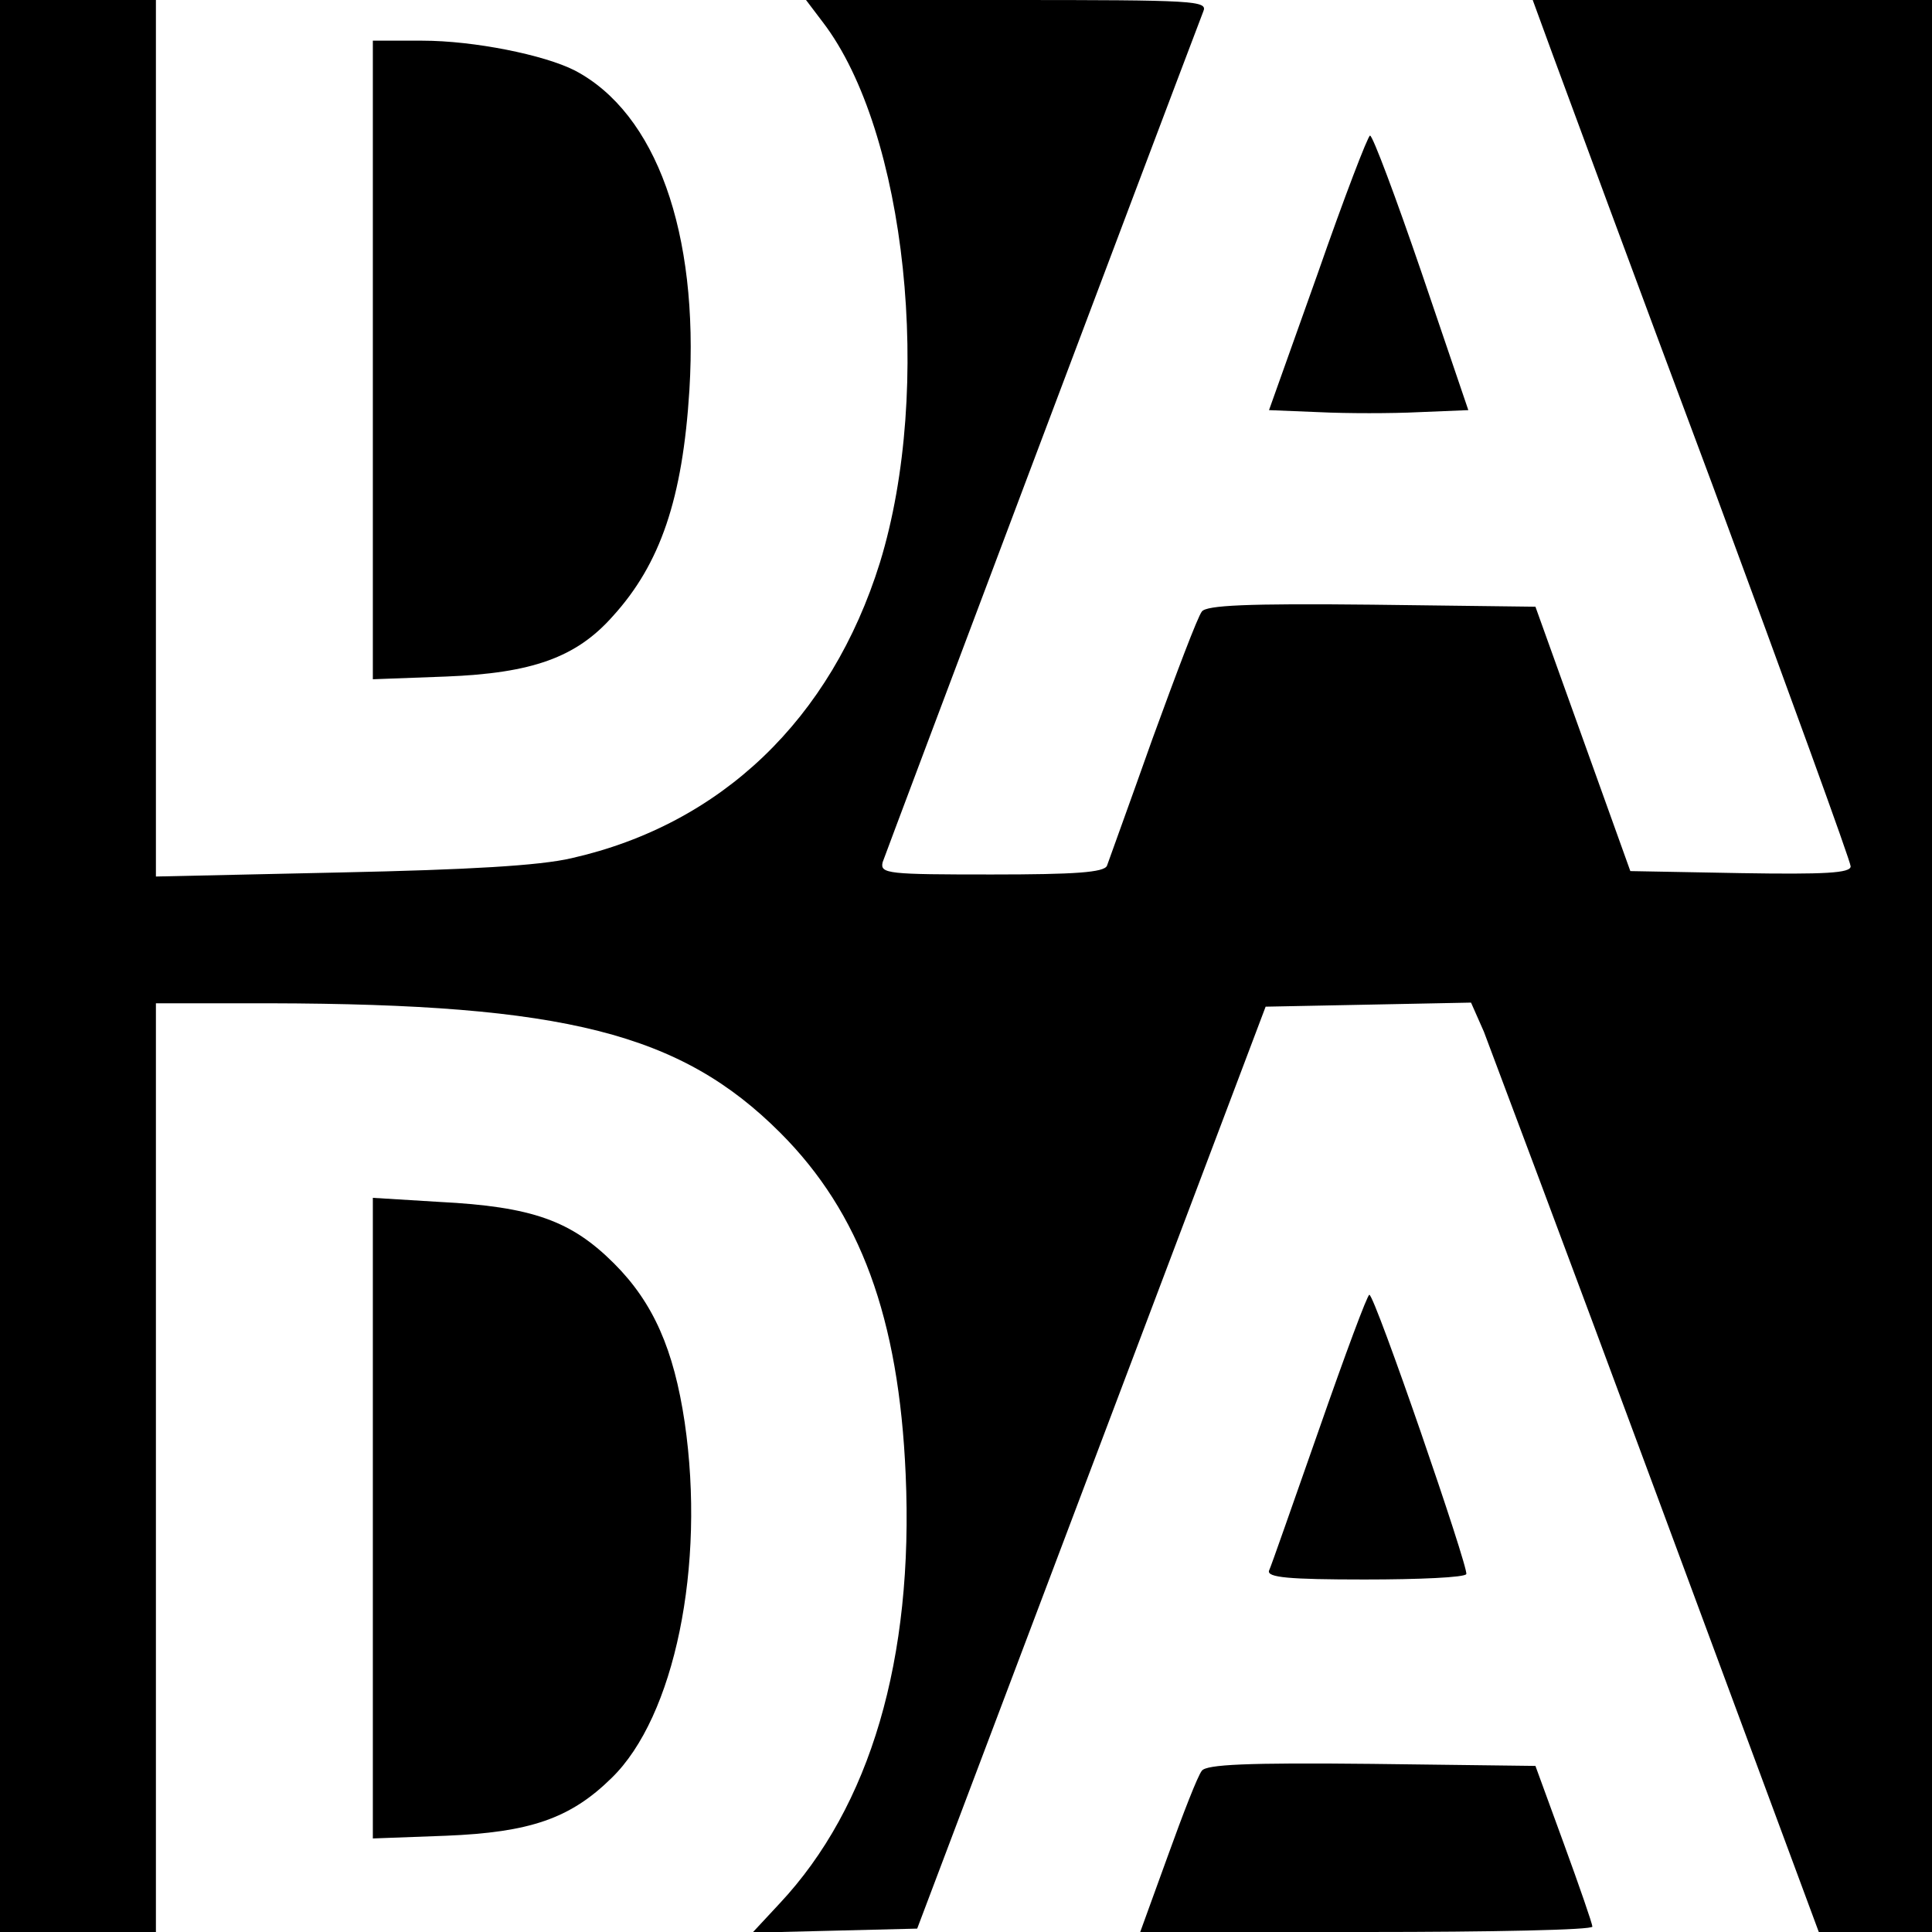
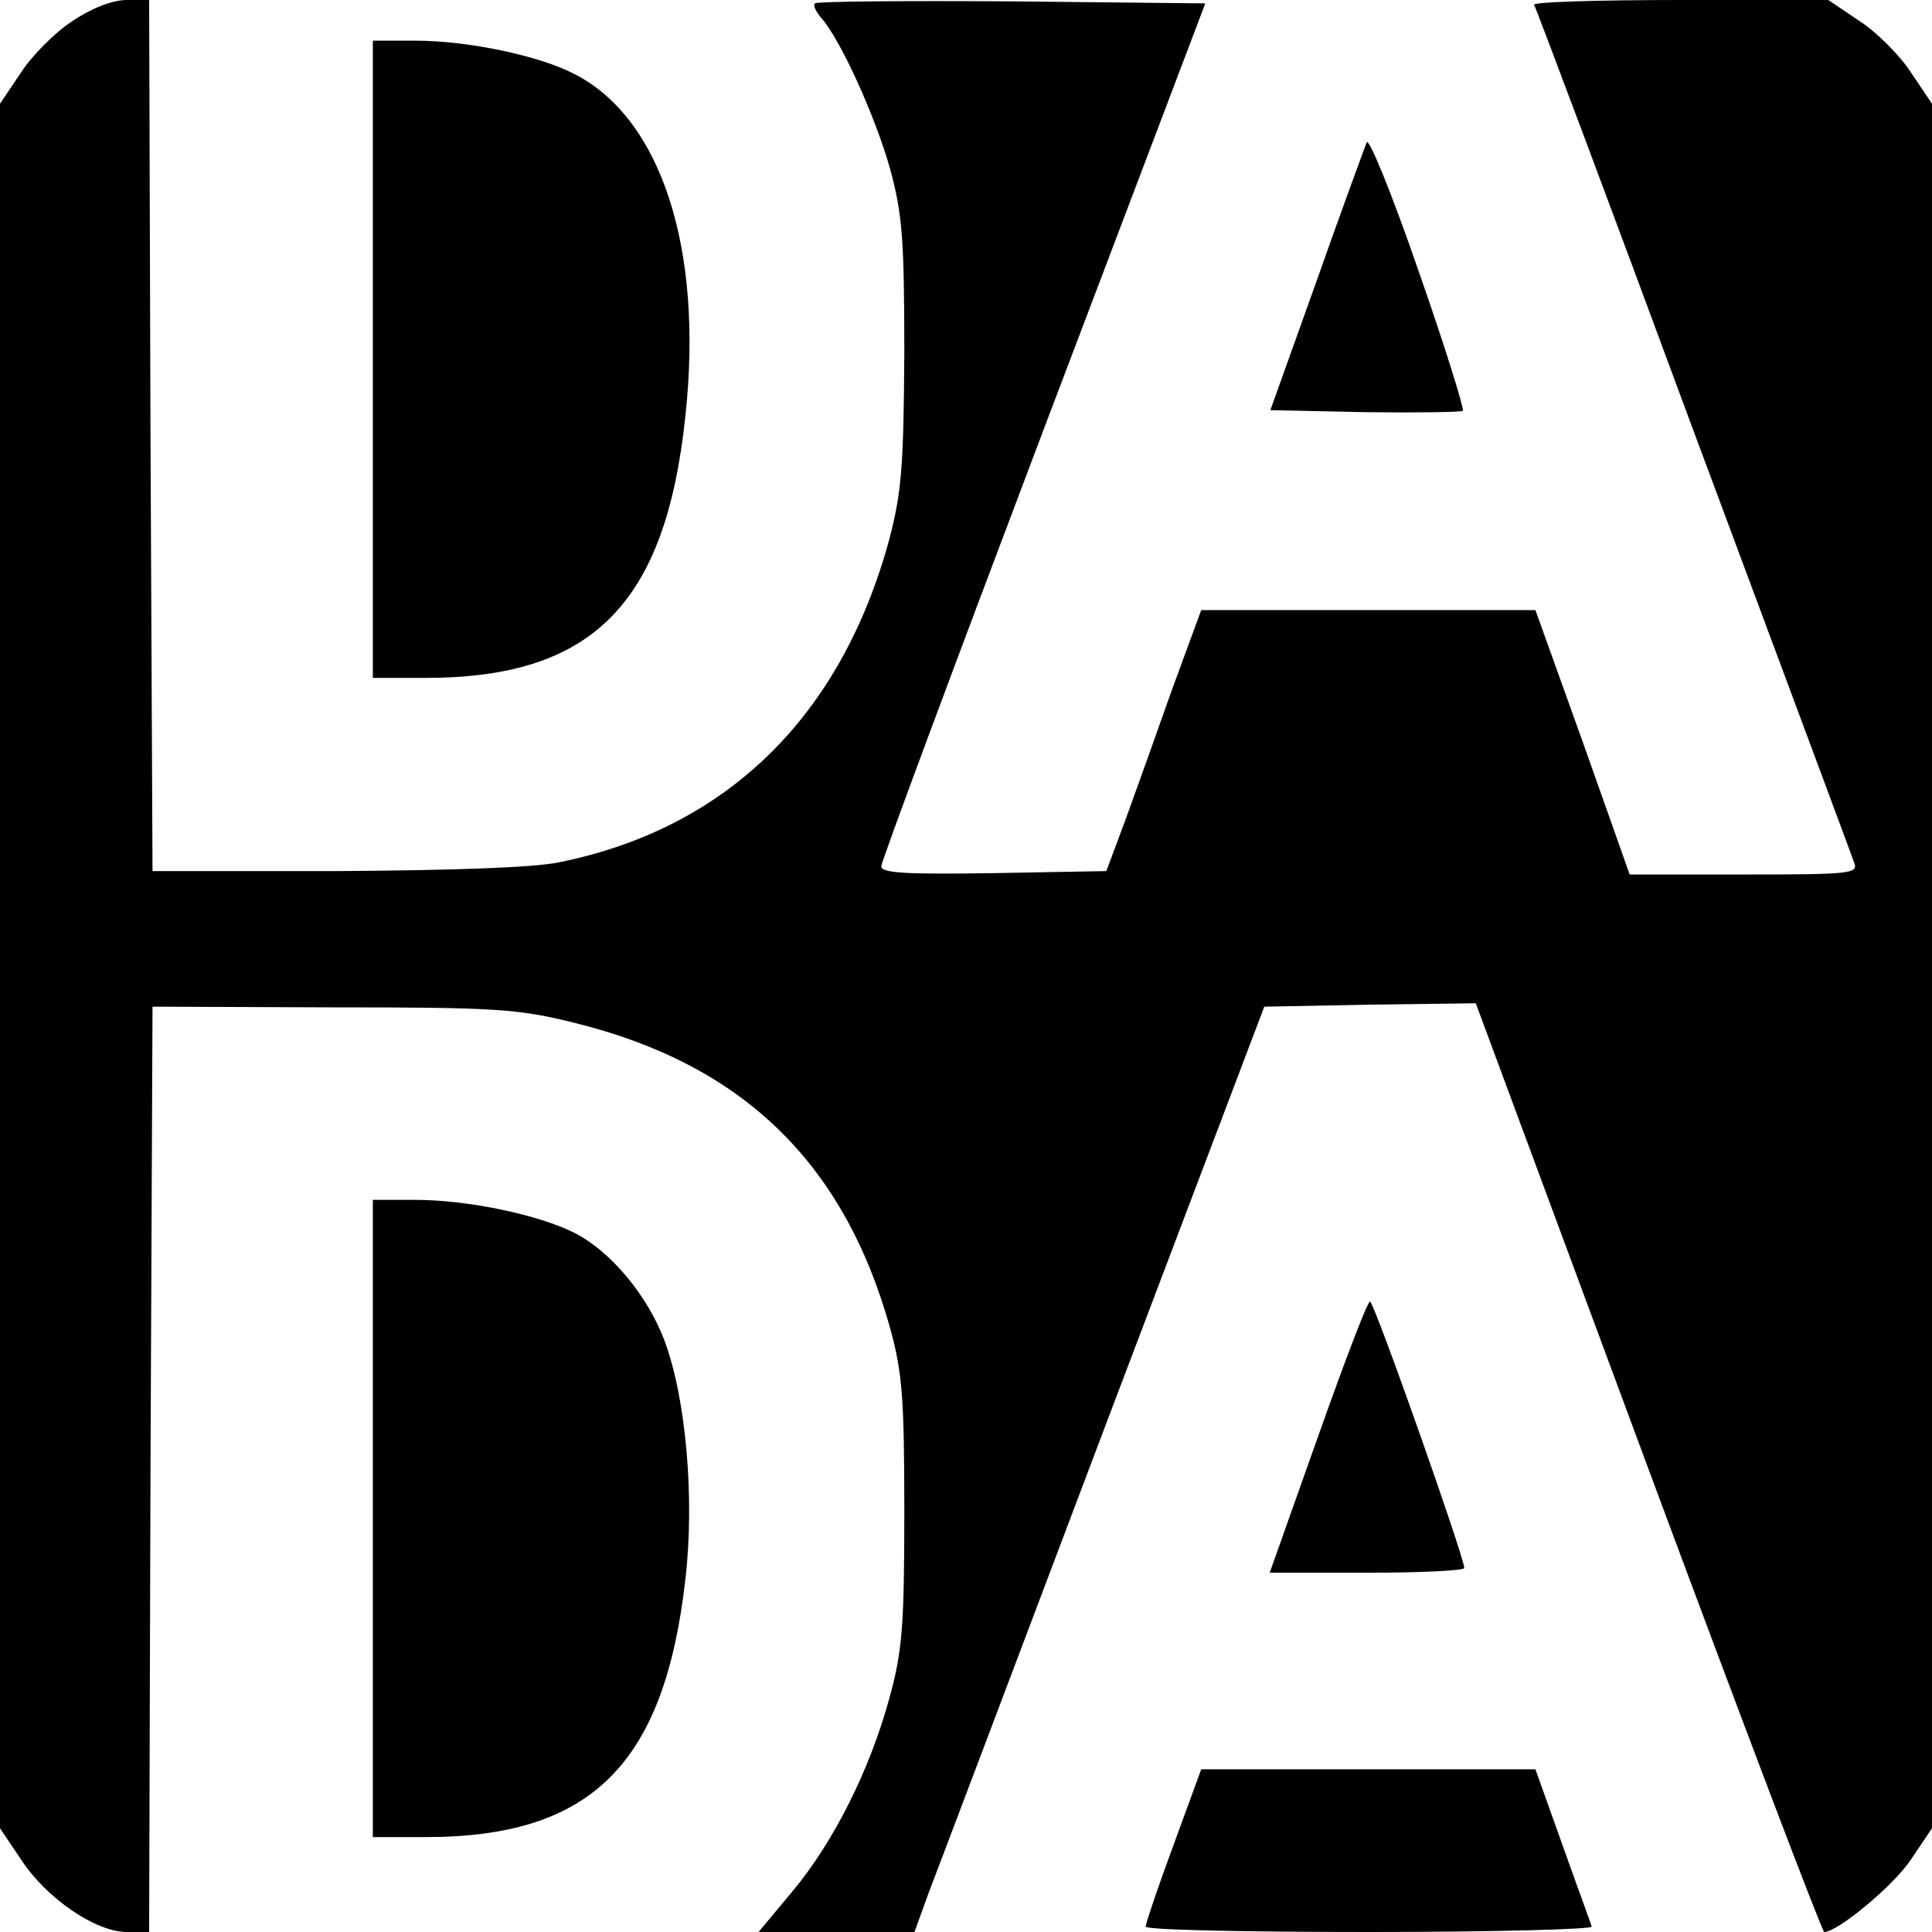
<svg xmlns="http://www.w3.org/2000/svg" version="1.0" width="285pt" height="285pt" viewBox="0 0 285 285" preserveAspectRatio="xMidYMid meet">
  <g transform="translate(0,285) scale(0.1,-0.1)" fill="#000000" stroke="none">
-     <path d="M0 1425 l0 -1425 115 0 115 0 0 685 0 685 168 0 c435 -1 606 -44 753 -191 118 -118 175 -273 185 -504 12 -272 -52 -490 -186 -633 l-40 -43 122 3 121 3 257 680 257 680 152 3 151 3 19 -43 c9 -24 125 -332 256 -686 l238 -642 84 0 83 0 0 1425 0 1425 -295 0 -294 0 30 -82 c17 -46 122 -331 235 -633 112 -303 204 -556 204 -563 0 -10 -38 -12 -162 -10 l-163 3 -70 195 -70 195 -241 3 c-186 2 -244 -1 -251 -10 -6 -7 -38 -92 -73 -188 -34 -96 -65 -181 -67 -187 -4 -10 -47 -13 -170 -13 -153 0 -165 1 -161 18 4 12 407 1082 473 1255 7 16 -11 17 -289 17 l-297 0 25 -33 c123 -161 163 -540 84 -797 -72 -231 -234 -386 -455 -436 -47 -11 -152 -17 -340 -21 l-273 -6 0 647 0 646 -115 0 -115 0 0 -1425z" />
-     <path d="M550 2319 l0 -471 108 4 c127 5 192 28 246 89 70 77 103 173 113 334 14 232 -49 408 -169 471 -45 23 -149 44 -225 44 l-73 0 0 -471z" />
-     <path d="M1944 2447 l-72 -202 74 -3 c41 -2 107 -2 147 0 l73 3 -69 203 c-38 111 -72 202 -76 202 -3 0 -38 -91 -77 -203z" />
-     <path d="M550 610 l0 -472 108 4 c123 5 183 25 244 85 93 90 139 313 108 525 -16 107 -46 176 -104 234 -63 63 -120 84 -258 91 l-98 6 0 -473z" />
-     <path d="M1946 742 c-38 -108 -71 -203 -74 -209 -3 -10 29 -13 141 -13 80 0 148 3 150 8 4 8 -135 412 -143 412 -3 0 -36 -89 -74 -198z" />
-     <path d="M1773 238 c-6 -7 -28 -64 -50 -125 l-41 -113 334 0 c184 0 334 3 333 8 0 4 -19 59 -42 122 l-42 115 -241 3 c-186 2 -244 -1 -251 -10z" />
+     <path d="M107 2819 c-25 -16 -60 -51 -76 -76 l-31 -46 0 -1272 0 -1272 31 -46 c37 -57 110 -107 156 -107 l33 0 2 683 3 682 265 -1 c241 0 274 -2 358 -23 247 -61 397 -206 465 -450 18 -65 21 -103 21 -271 0 -169 -3 -206 -22 -275 -29 -106 -82 -212 -143 -285 l-50 -60 115 0 115 0 21 58 c12 31 128 338 258 682 l237 625 156 3 156 2 254 -685 c140 -377 257 -685 260 -685 20 0 103 69 128 107 l31 46 0 1272 0 1272 -31 46 c-16 25 -51 60 -76 76 l-46 31 -219 0 c-121 0 -217 -3 -215 -7 3 -5 109 -287 235 -628 127 -341 234 -628 237 -637 7 -17 -5 -18 -162 -18 l-169 0 -69 195 -70 195 -246 0 -247 0 -43 -117 c-23 -65 -54 -152 -69 -193 l-28 -75 -166 -3 c-129 -2 -166 0 -166 10 0 7 108 297 239 643 l239 630 -286 3 c-157 1 -287 0 -290 -3 -3 -3 2 -13 10 -22 28 -32 79 -144 101 -222 18 -66 21 -103 21 -271 -1 -168 -4 -206 -22 -275 -71 -262 -240 -427 -487 -477 -38 -8 -160 -12 -330 -13 l-270 0 -3 643 -2 642 -33 0 c-21 0 -52 -12 -80 -31z" />
+     <path d="M550 2320 l0 -470 78 0 c246 0 354 109 383 386 27 248 -36 440 -164 505 -52 27 -157 49 -234 49 l-63 0 0 -470z" />
+     <path d="M2016 2640 c-3 -8 -37 -100 -74 -205 l-68 -190 139 -3 c77 -1 142 0 145 2 2 3 -27 97 -66 208 -39 113 -73 196 -76 188z" />
+     <path d="M550 610 l0 -470 78 0 c244 0 352 107 383 380 14 119 1 268 -31 353 -25 66 -79 131 -132 158 -53 27 -158 49 -235 49 l-63 0 0 -470z" />
+     <path d="M1944 730 l-71 -200 143 0 c79 0 144 3 144 7 0 16 -133 393 -139 393 -4 0 -38 -90 -77 -200z" />
+     <path d="M1731 128 c-23 -62 -41 -116 -41 -120 0 -5 149 -8 331 -8 182 0 329 4 327 8 -1 4 -21 58 -43 120 l-40 112 -246 0 -247 0 -41 -112z" />
  </g>
</svg>
